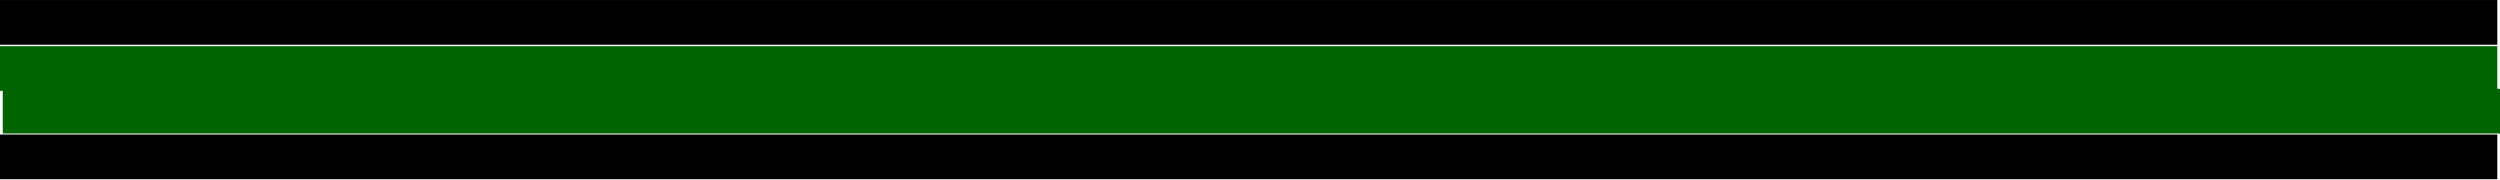
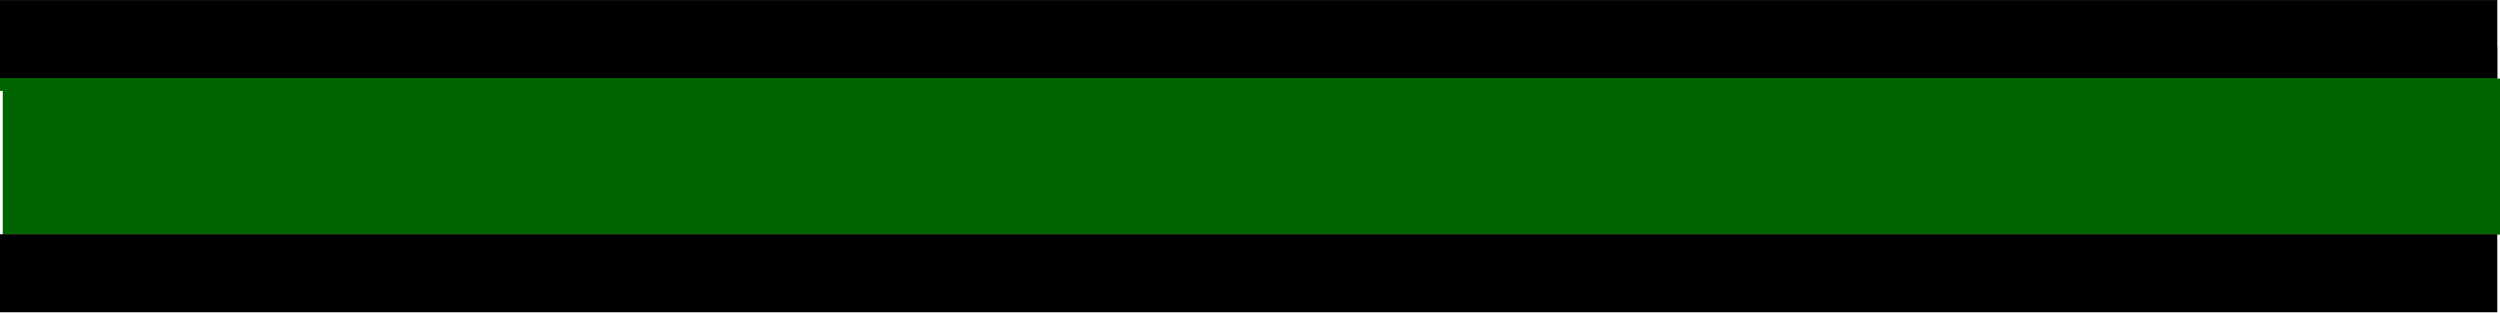
- <svg xmlns="http://www.w3.org/2000/svg" width="16.952mm" height="1.215mm" viewBox="0 0 16.952 1.215" version="1.1" id="svg1">
+ <svg xmlns="http://www.w3.org/2000/svg" width="64.072" height="8.003" viewBox="0 0 16.952 2.117" version="1.1" id="svg1">
  <defs id="defs1" />
  <g id="layer1" transform="translate(-96.53333,-90.47534)">
-     <path style="fill:#b6b6b6;fill-opacity:1;stroke:#006400;stroke-width:0.303;stroke-linecap:butt;stroke-linejoin:miter;stroke-dasharray:none;stroke-opacity:1" d="M 96.552,91.229 H 113.486" id="path2" />
+     <path style="fill:#b6b6b6;fill-opacity:1;stroke:#006400;stroke-width:1.058;stroke-linecap:butt;stroke-linejoin:miter;stroke-dasharray:none;stroke-opacity:1" d="M 96.552,91.537 H 113.486" id="path2" />
    <path style="fill:#b6b6b6;fill-opacity:1;stroke:#006400;stroke-width:0.303;stroke-linecap:butt;stroke-linejoin:miter;stroke-dasharray:none;stroke-opacity:1" d="M 96.533,90.94 H 113.467" id="path2-7" />
-     <path style="fill:#b6b6b6;fill-opacity:1;stroke:#000000;stroke-width:0.303;stroke-linecap:butt;stroke-linejoin:miter;stroke-dasharray:none;stroke-opacity:1" d="M 96.533,90.627 H 113.467" id="path2-5" />
-     <path style="fill:#b6b6b6;fill-opacity:1;stroke:#000000;stroke-width:0.303;stroke-linecap:butt;stroke-linejoin:miter;stroke-dasharray:none;stroke-opacity:1" d="M 96.533,91.539 H 113.467" id="path2-5-2" />
+     <path style="fill:#b6b6b6;fill-opacity:1;stroke:#000000;stroke-width:0.529;stroke-linecap:butt;stroke-linejoin:miter;stroke-dasharray:none;stroke-opacity:1" d="M 96.533,90.74 H 113.467" id="path2-5" />
+     <path style="fill:#b6b6b6;fill-opacity:1;stroke:#000000;stroke-width:0.529;stroke-linecap:butt;stroke-linejoin:miter;stroke-dasharray:none;stroke-opacity:1" d="M 96.533,92.328 H 113.467" id="path2-5-2" />
  </g>
</svg>
